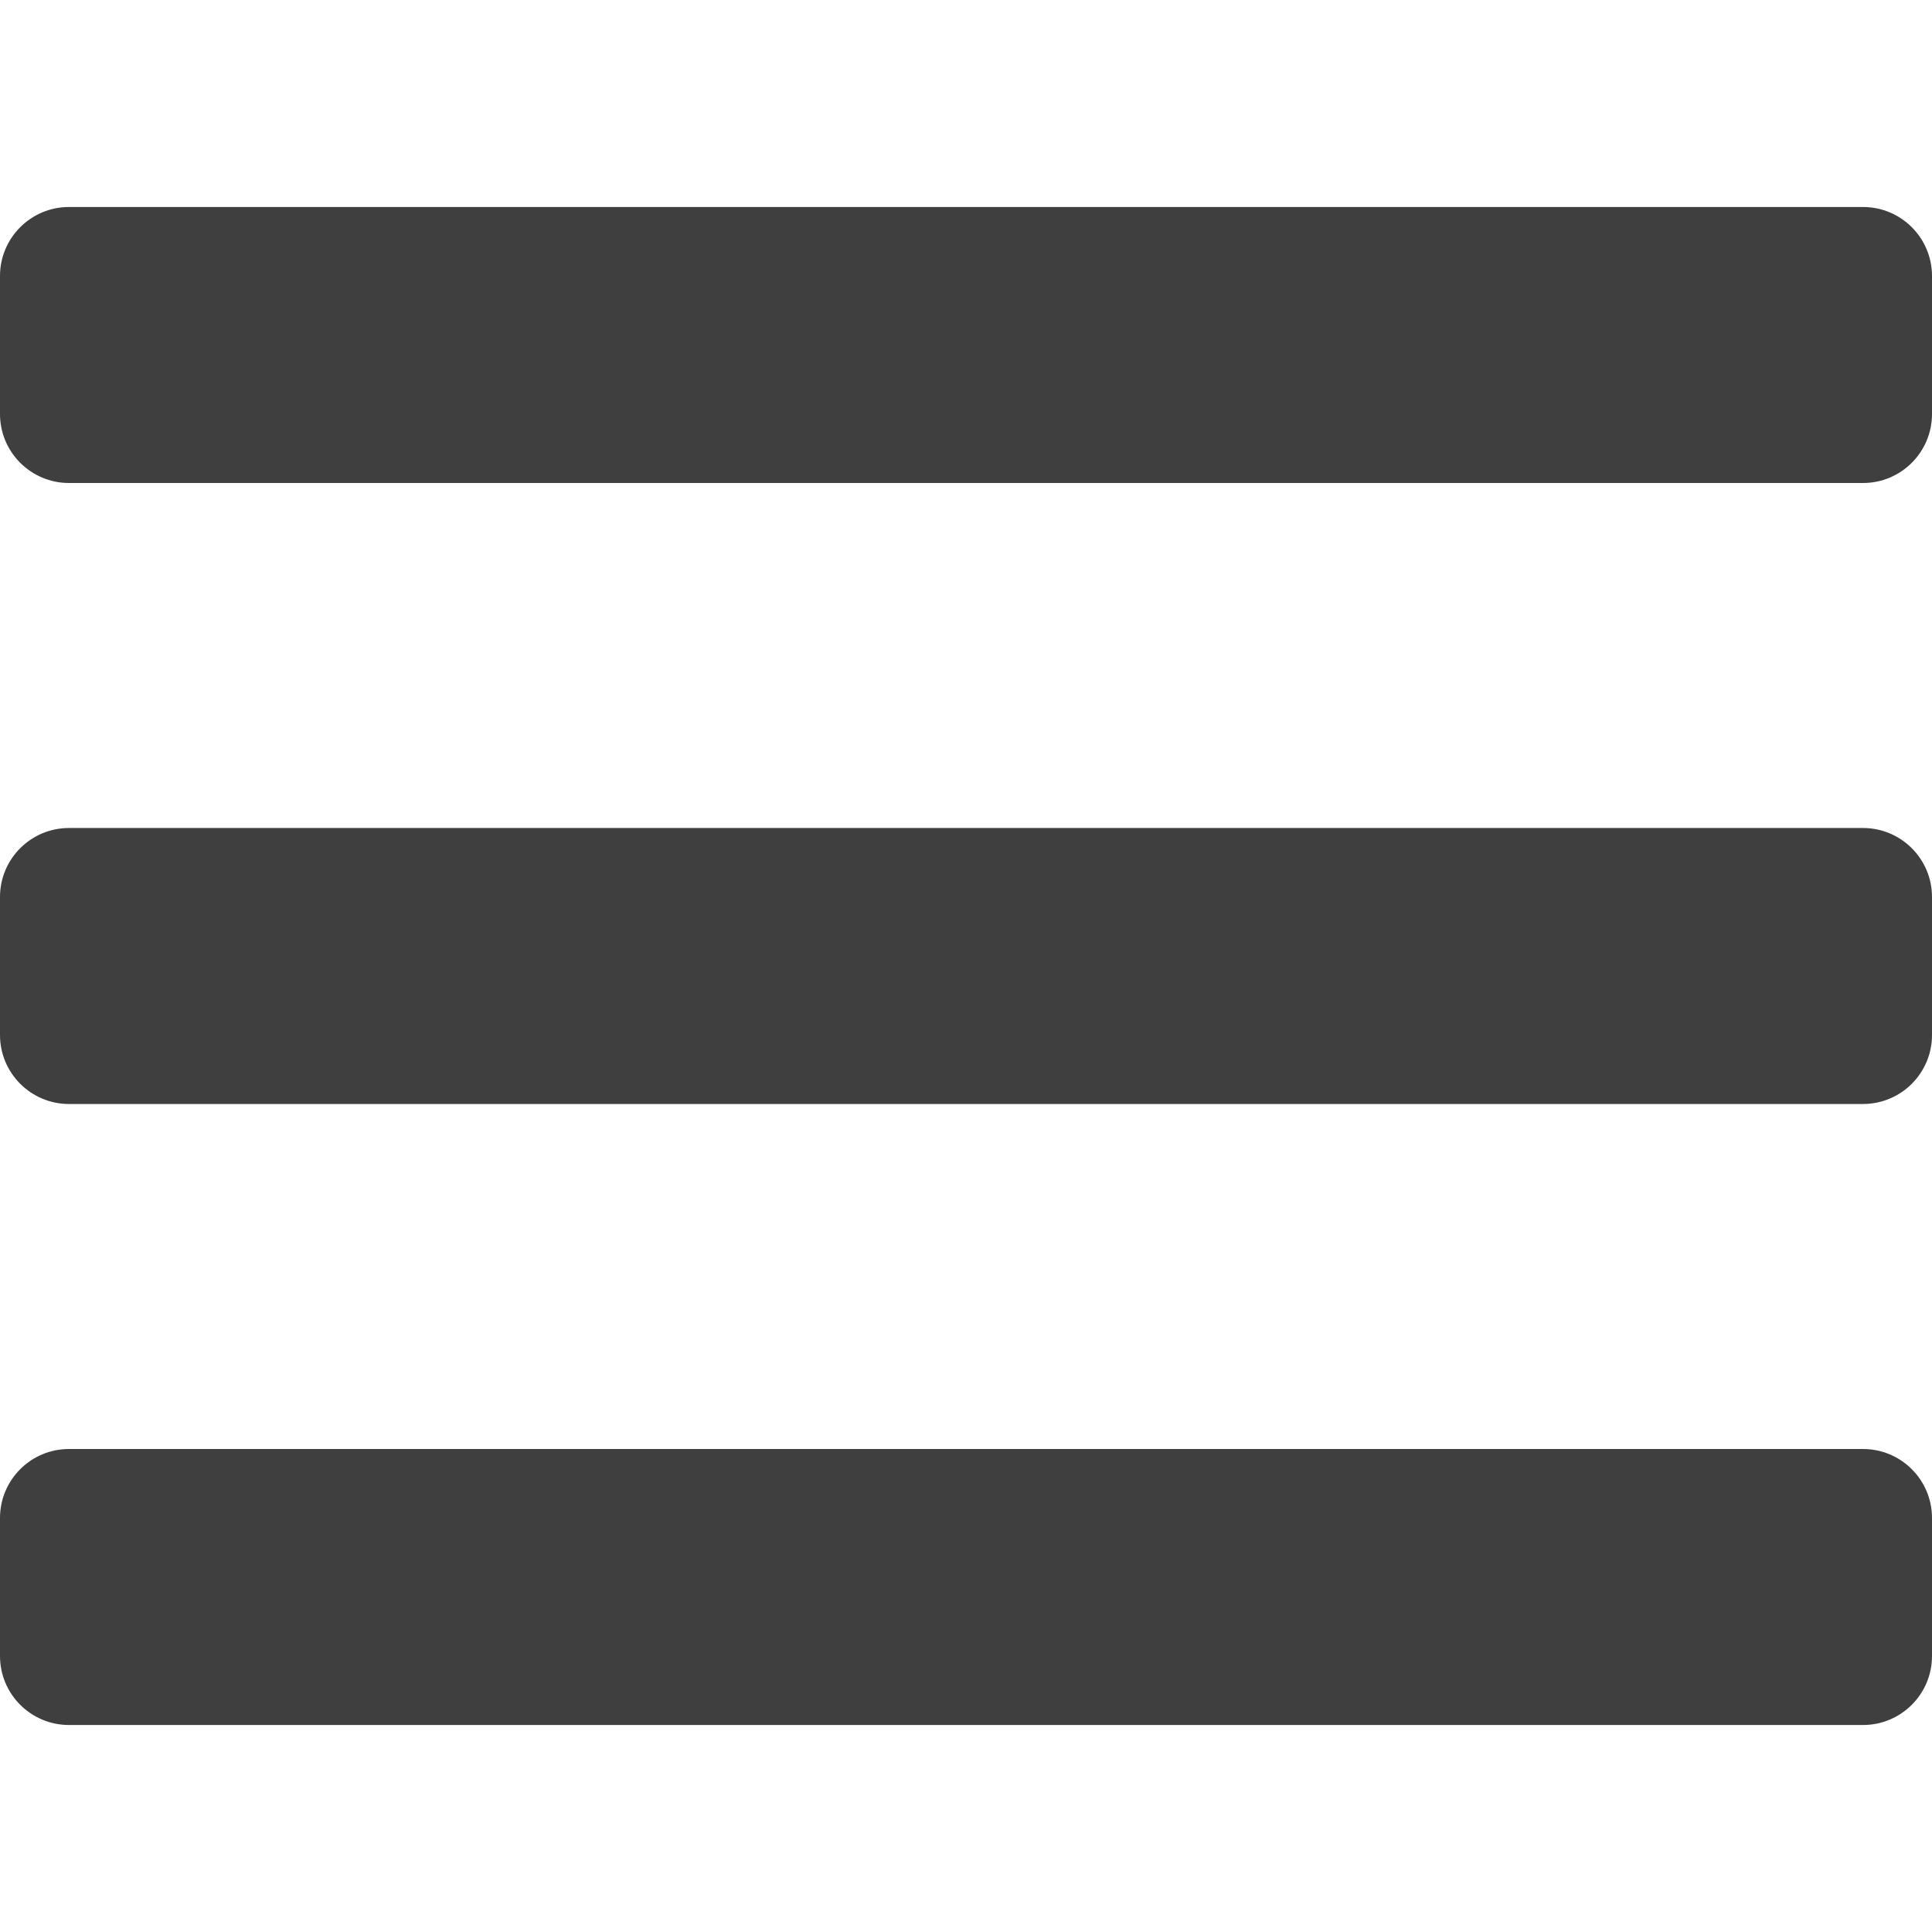
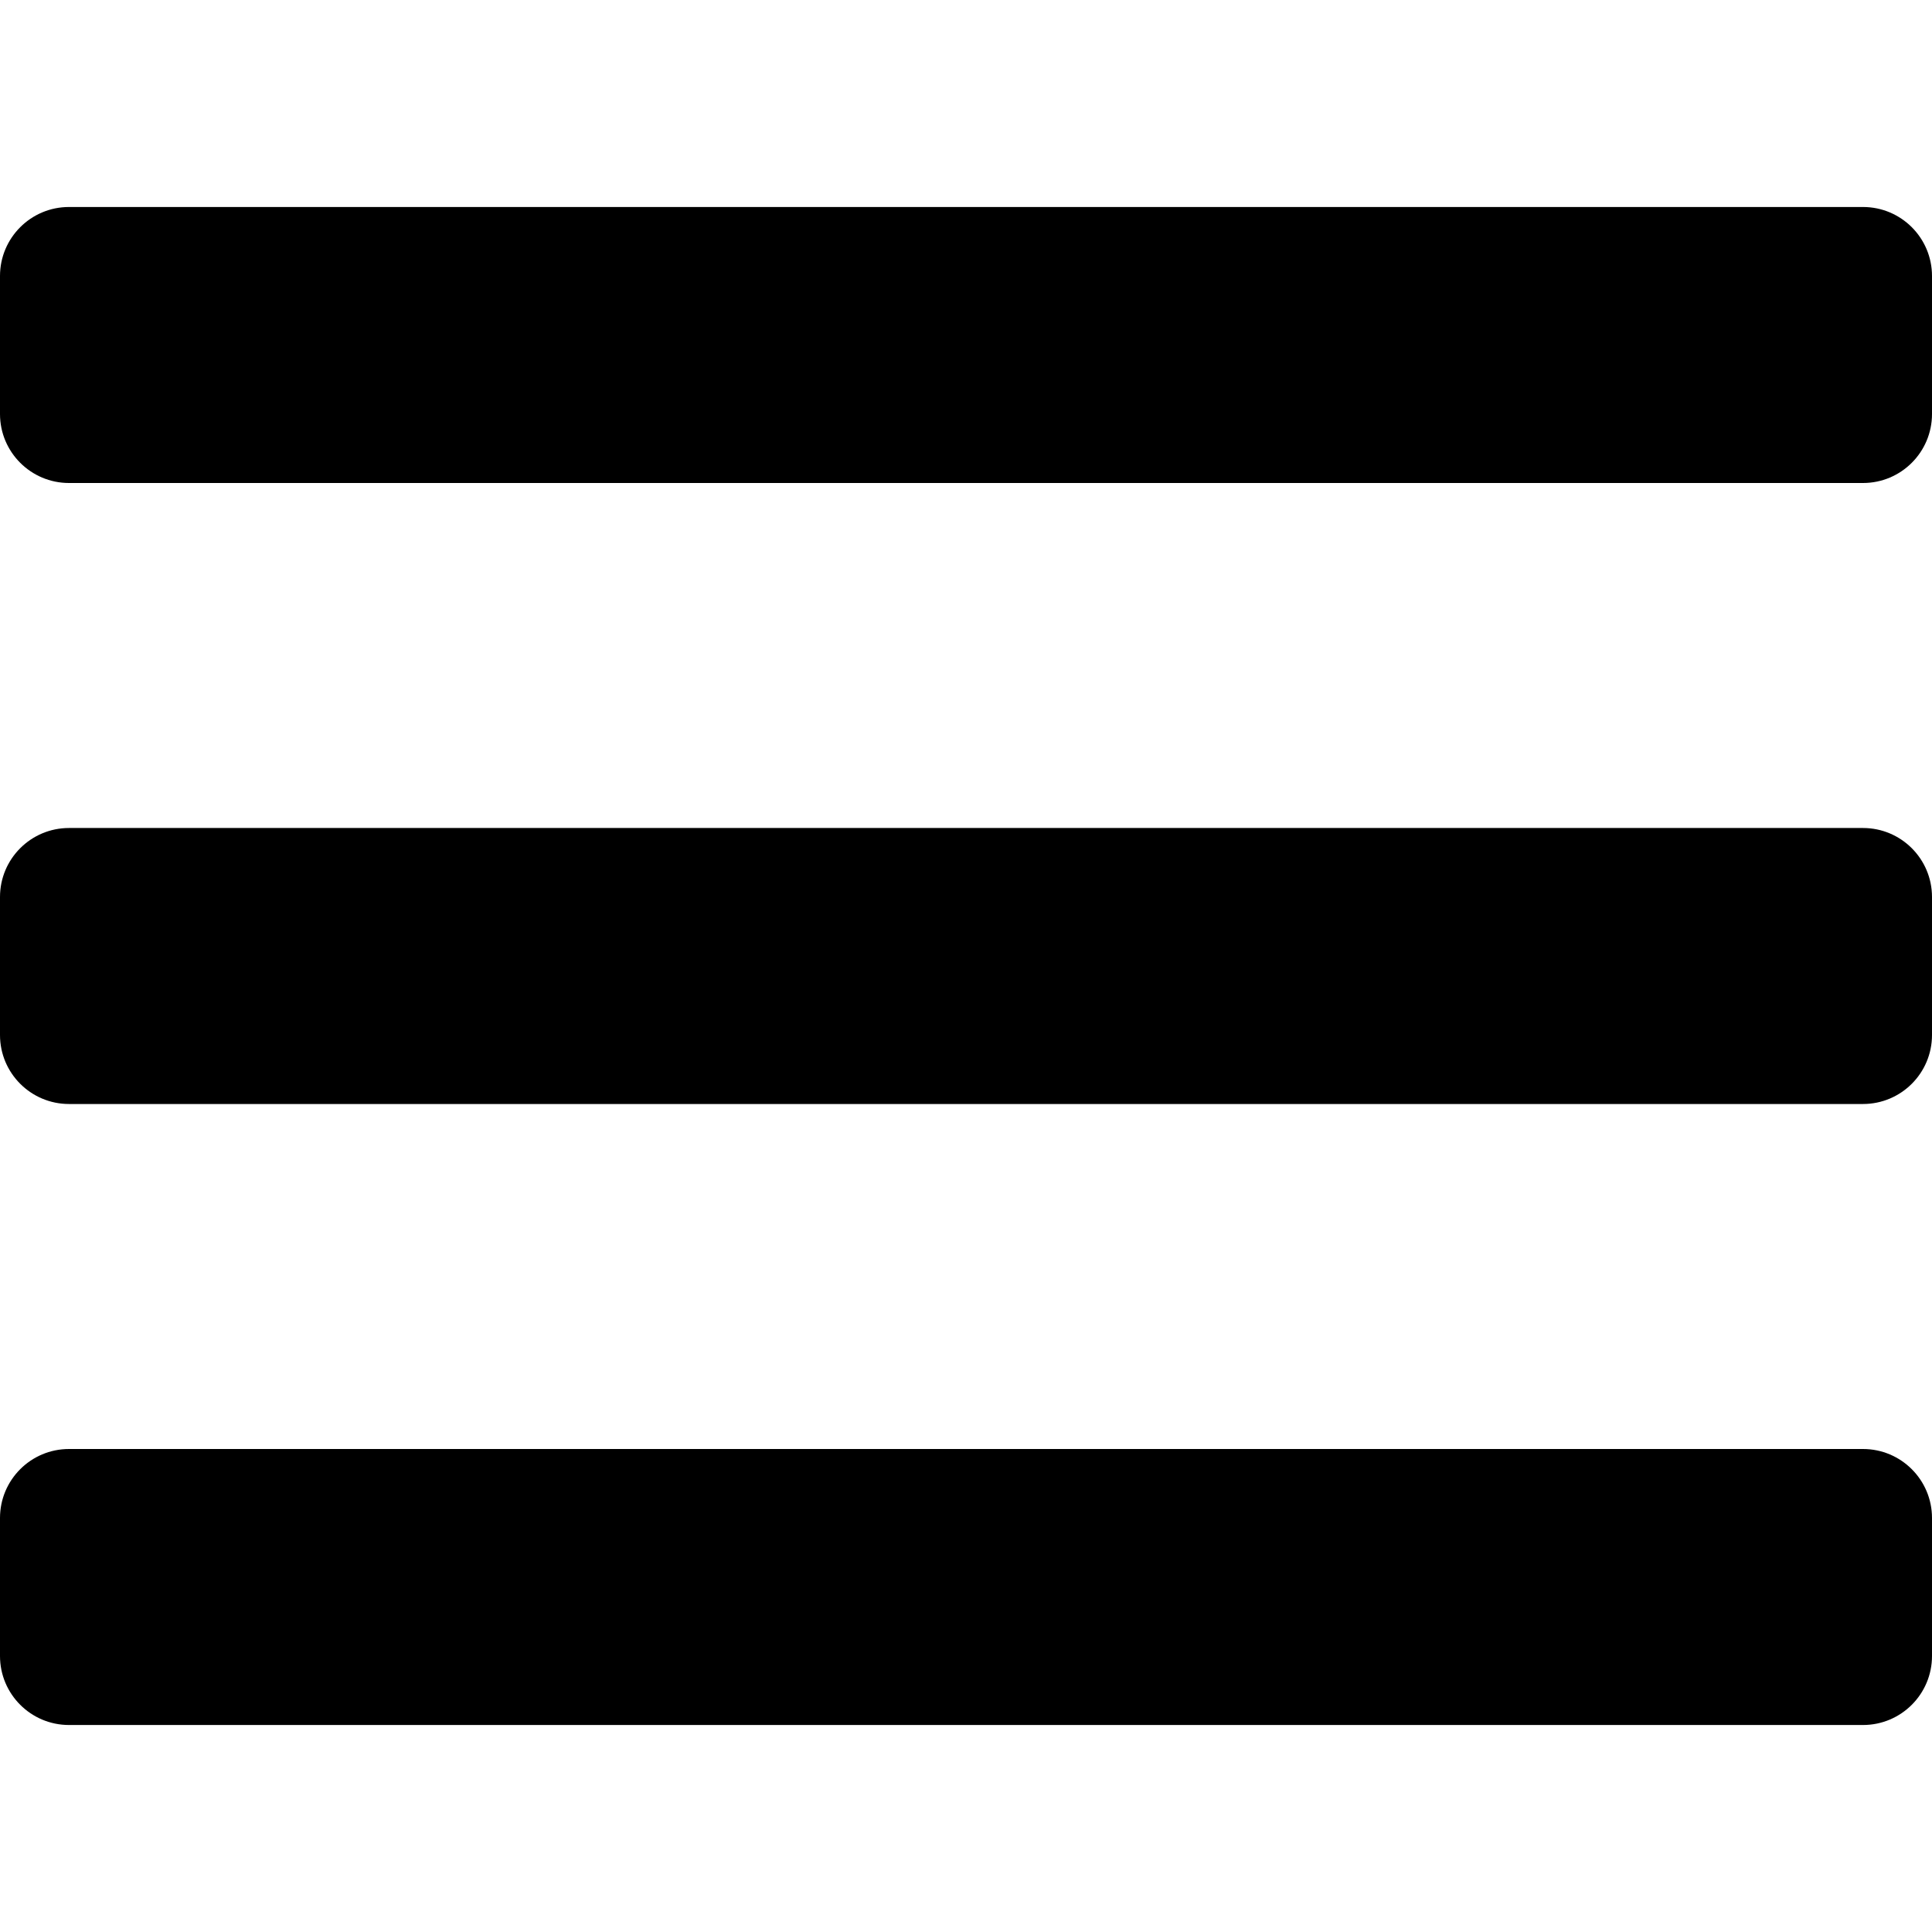
<svg xmlns="http://www.w3.org/2000/svg" width="28" height="28" viewBox="0 0 28 28" fill="none">
-   <rect y="3" width="28" height="4" rx="1" fill="#3F3F3F" />
-   <rect y="12" width="28" height="4" rx="1" fill="#3F3F3F" />
-   <rect y="21" width="28" height="4" rx="1" fill="#3F3F3F" />
+   <rect y="3" width="28" height="4" rx="1" fill="currentColor" />
+   <rect y="12" width="28" height="4" rx="1" fill="currentColor" />
+   <rect y="21" width="28" height="4" rx="1" fill="currentColor" />
</svg>
